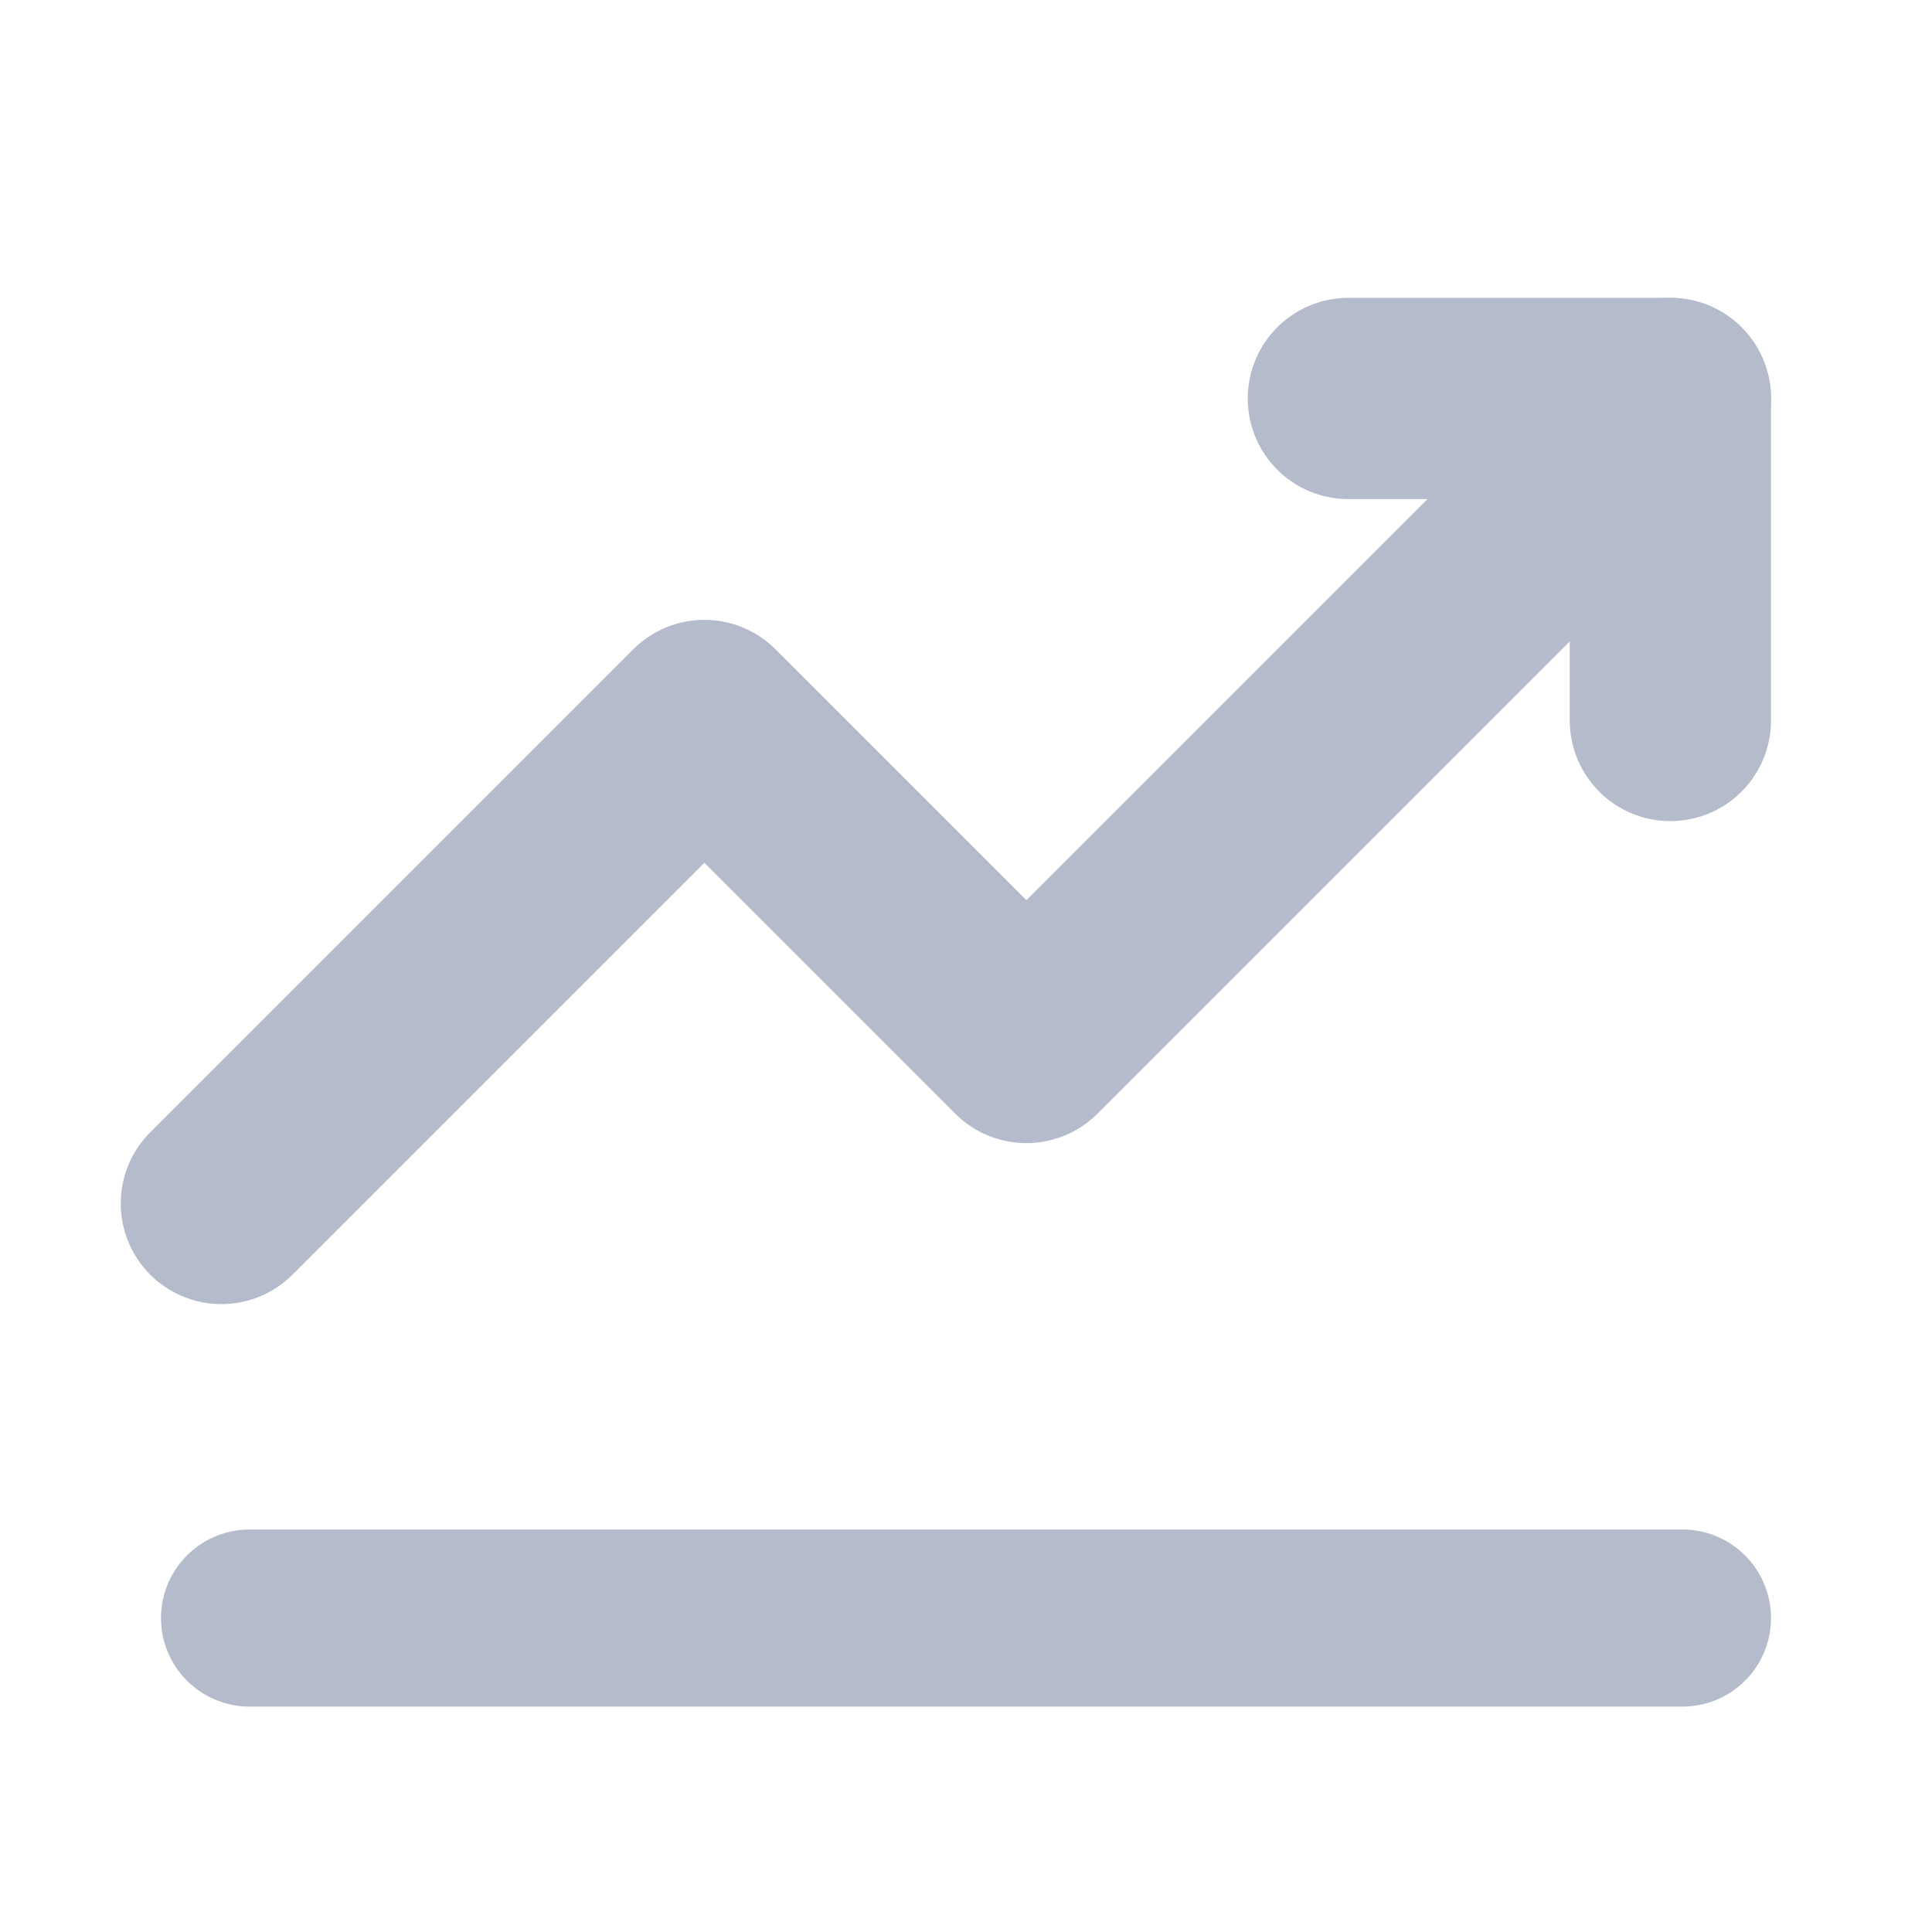
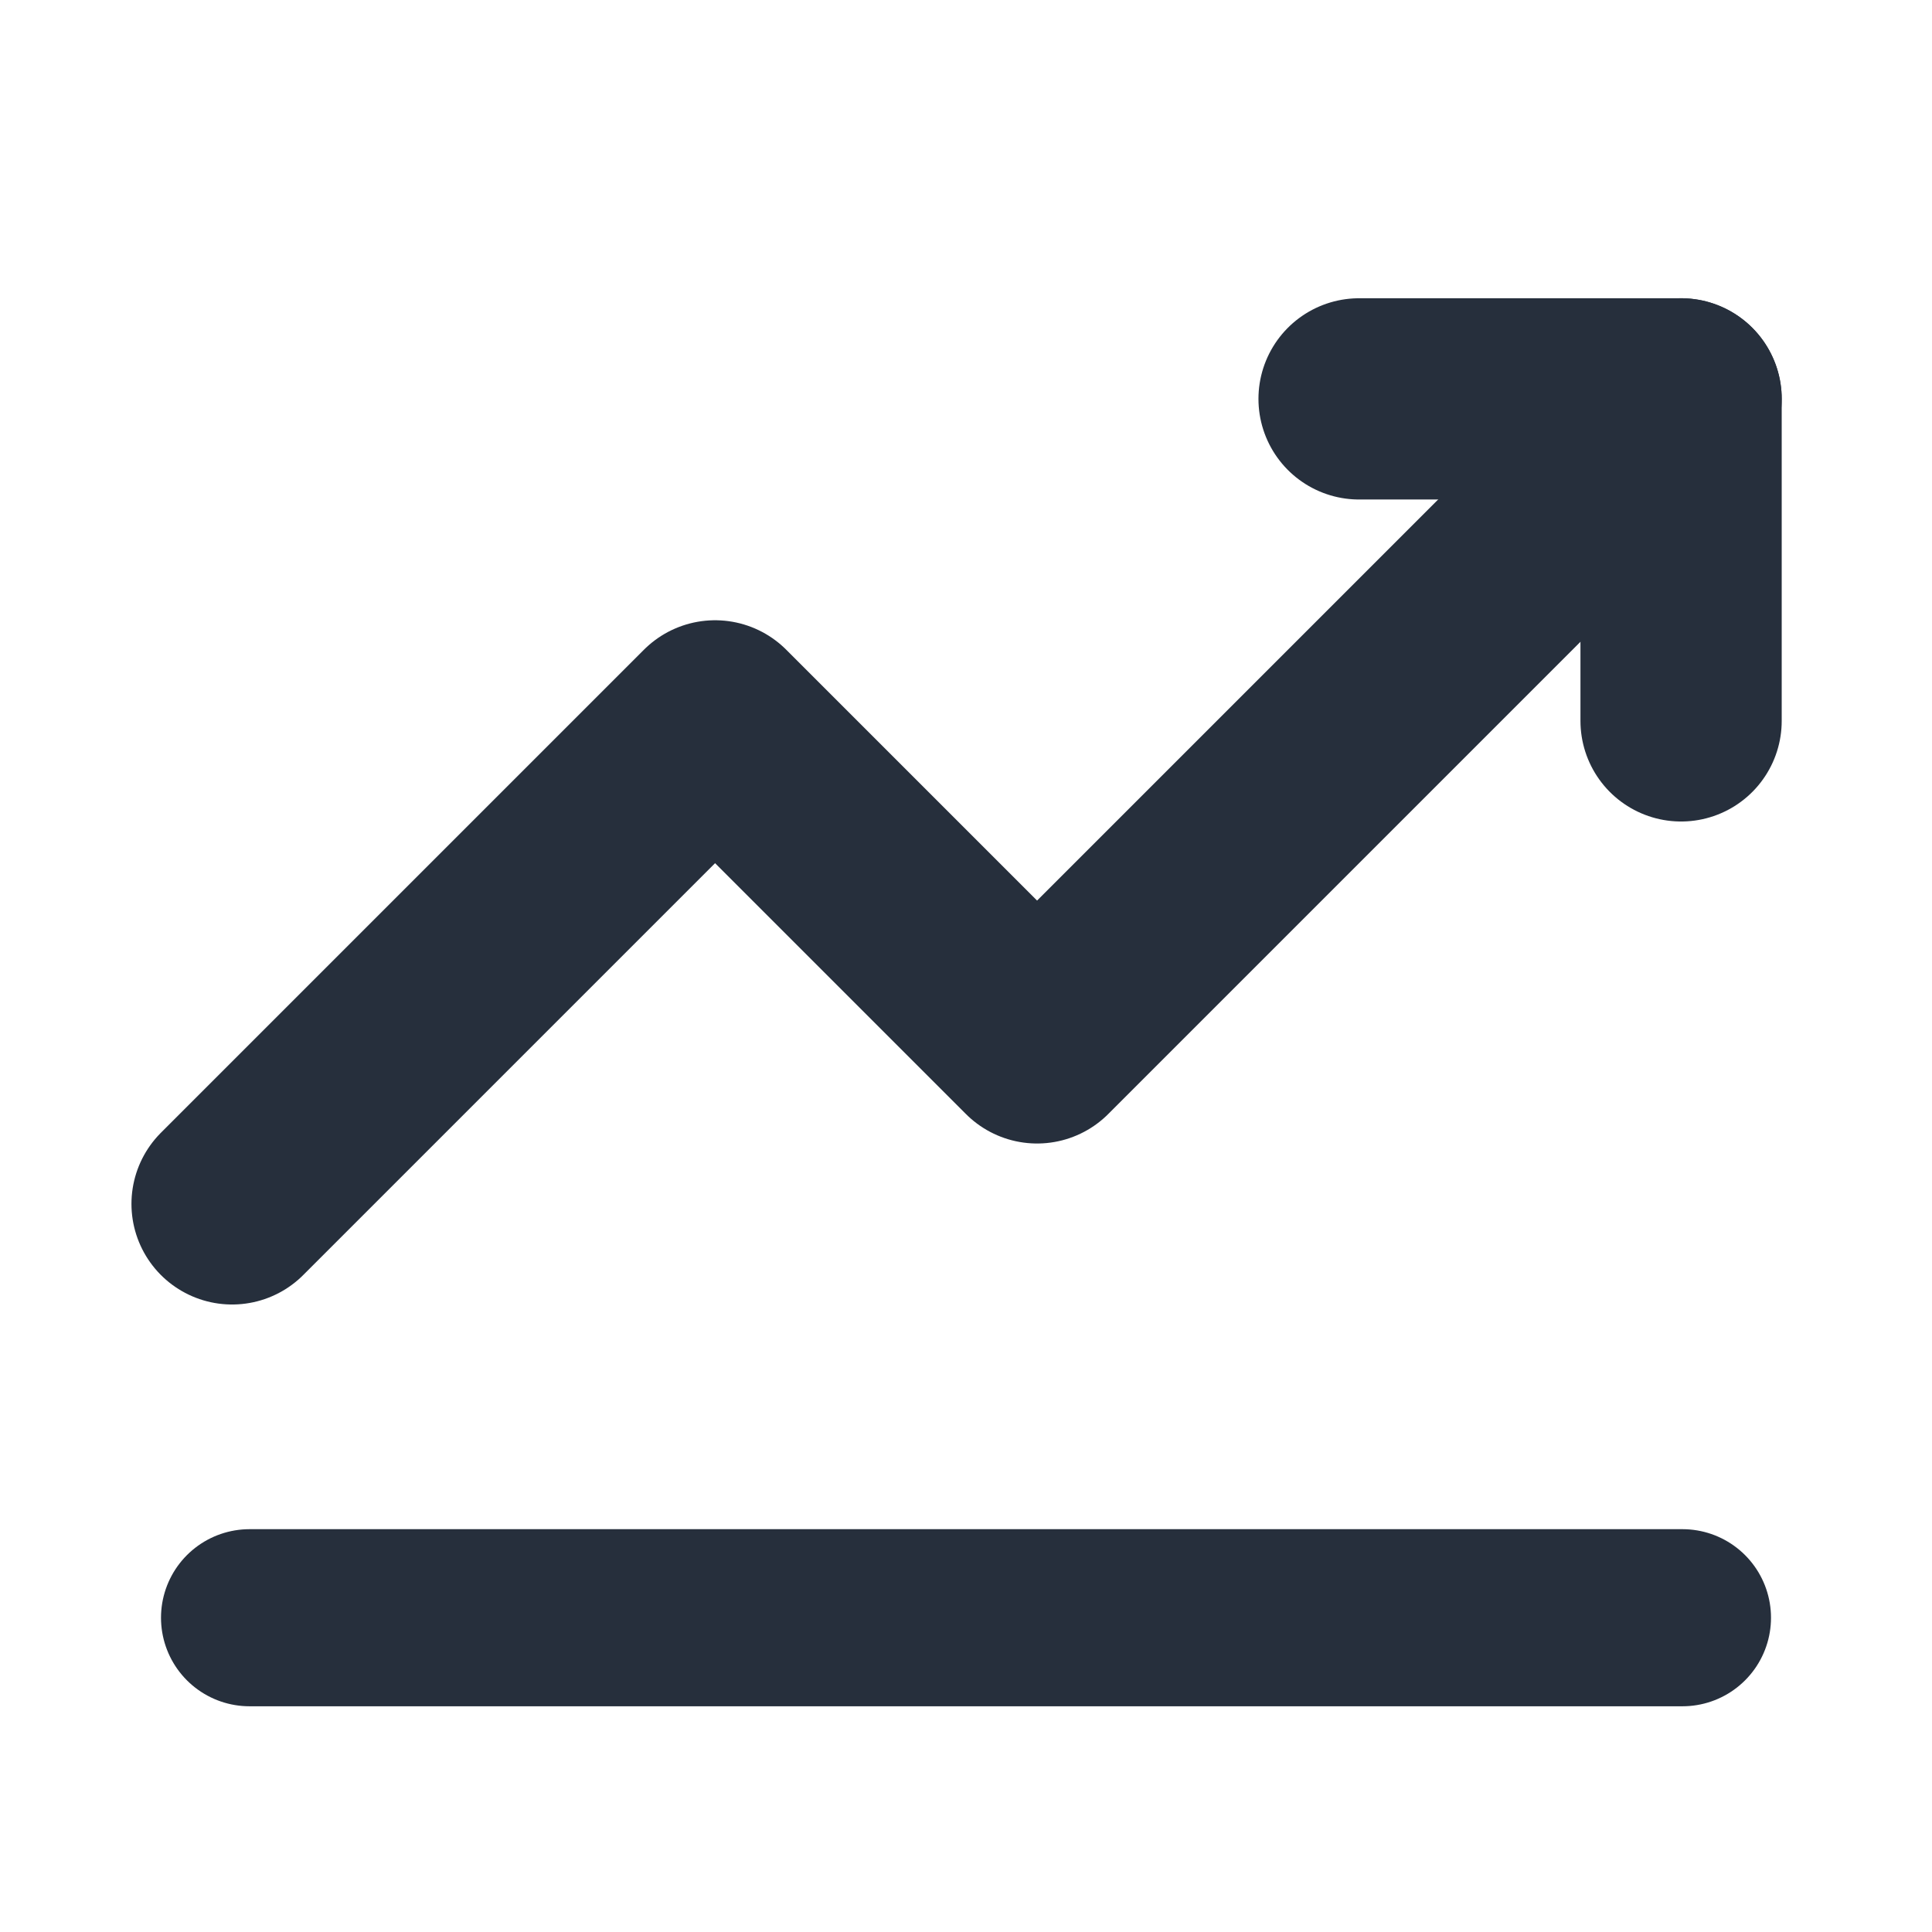
<svg xmlns="http://www.w3.org/2000/svg" width="24" height="24" viewBox="0 0 24 24" fill="none">
-   <g transform="translate(1.5 3.7)">
-     <path id="Vector" d="M1.25 11.25L7.25 5.25L11.25 9.25L19.25 1.25" stroke="#B4BBCB" stroke-width="2.5" stroke-linecap="round" stroke-linejoin="round" />
-     <path id="Vector_2" d="M15.25 1.25H19.25V5.25" stroke="#B4BBCB" stroke-width="2.5" stroke-linecap="round" stroke-linejoin="round" />
-   </g>
-   <g transform="translate(2 19)">
-     <line id="Line 11" x1="1.1" y1="1.1" x2="18.9" y2="1.1" stroke="#B4BBCB" stroke-width="2.2" stroke-linecap="round" />
-   </g>
+   <path d="M2.883 14.955L8.883 8.955L12.883 12.955L20.883 4.955" stroke="#262F3C" stroke-width="2.5" stroke-linecap="round" stroke-linejoin="round" />
+   <path d="M16.883 4.955H20.883V8.955" stroke="#262F3C" stroke-width="2.5" stroke-linecap="round" stroke-linejoin="round" />
+   <line x1="3.1" y1="20.096" x2="20.9" y2="20.096" stroke="#262F3C" stroke-width="2.2" stroke-linecap="round" />
</svg>
